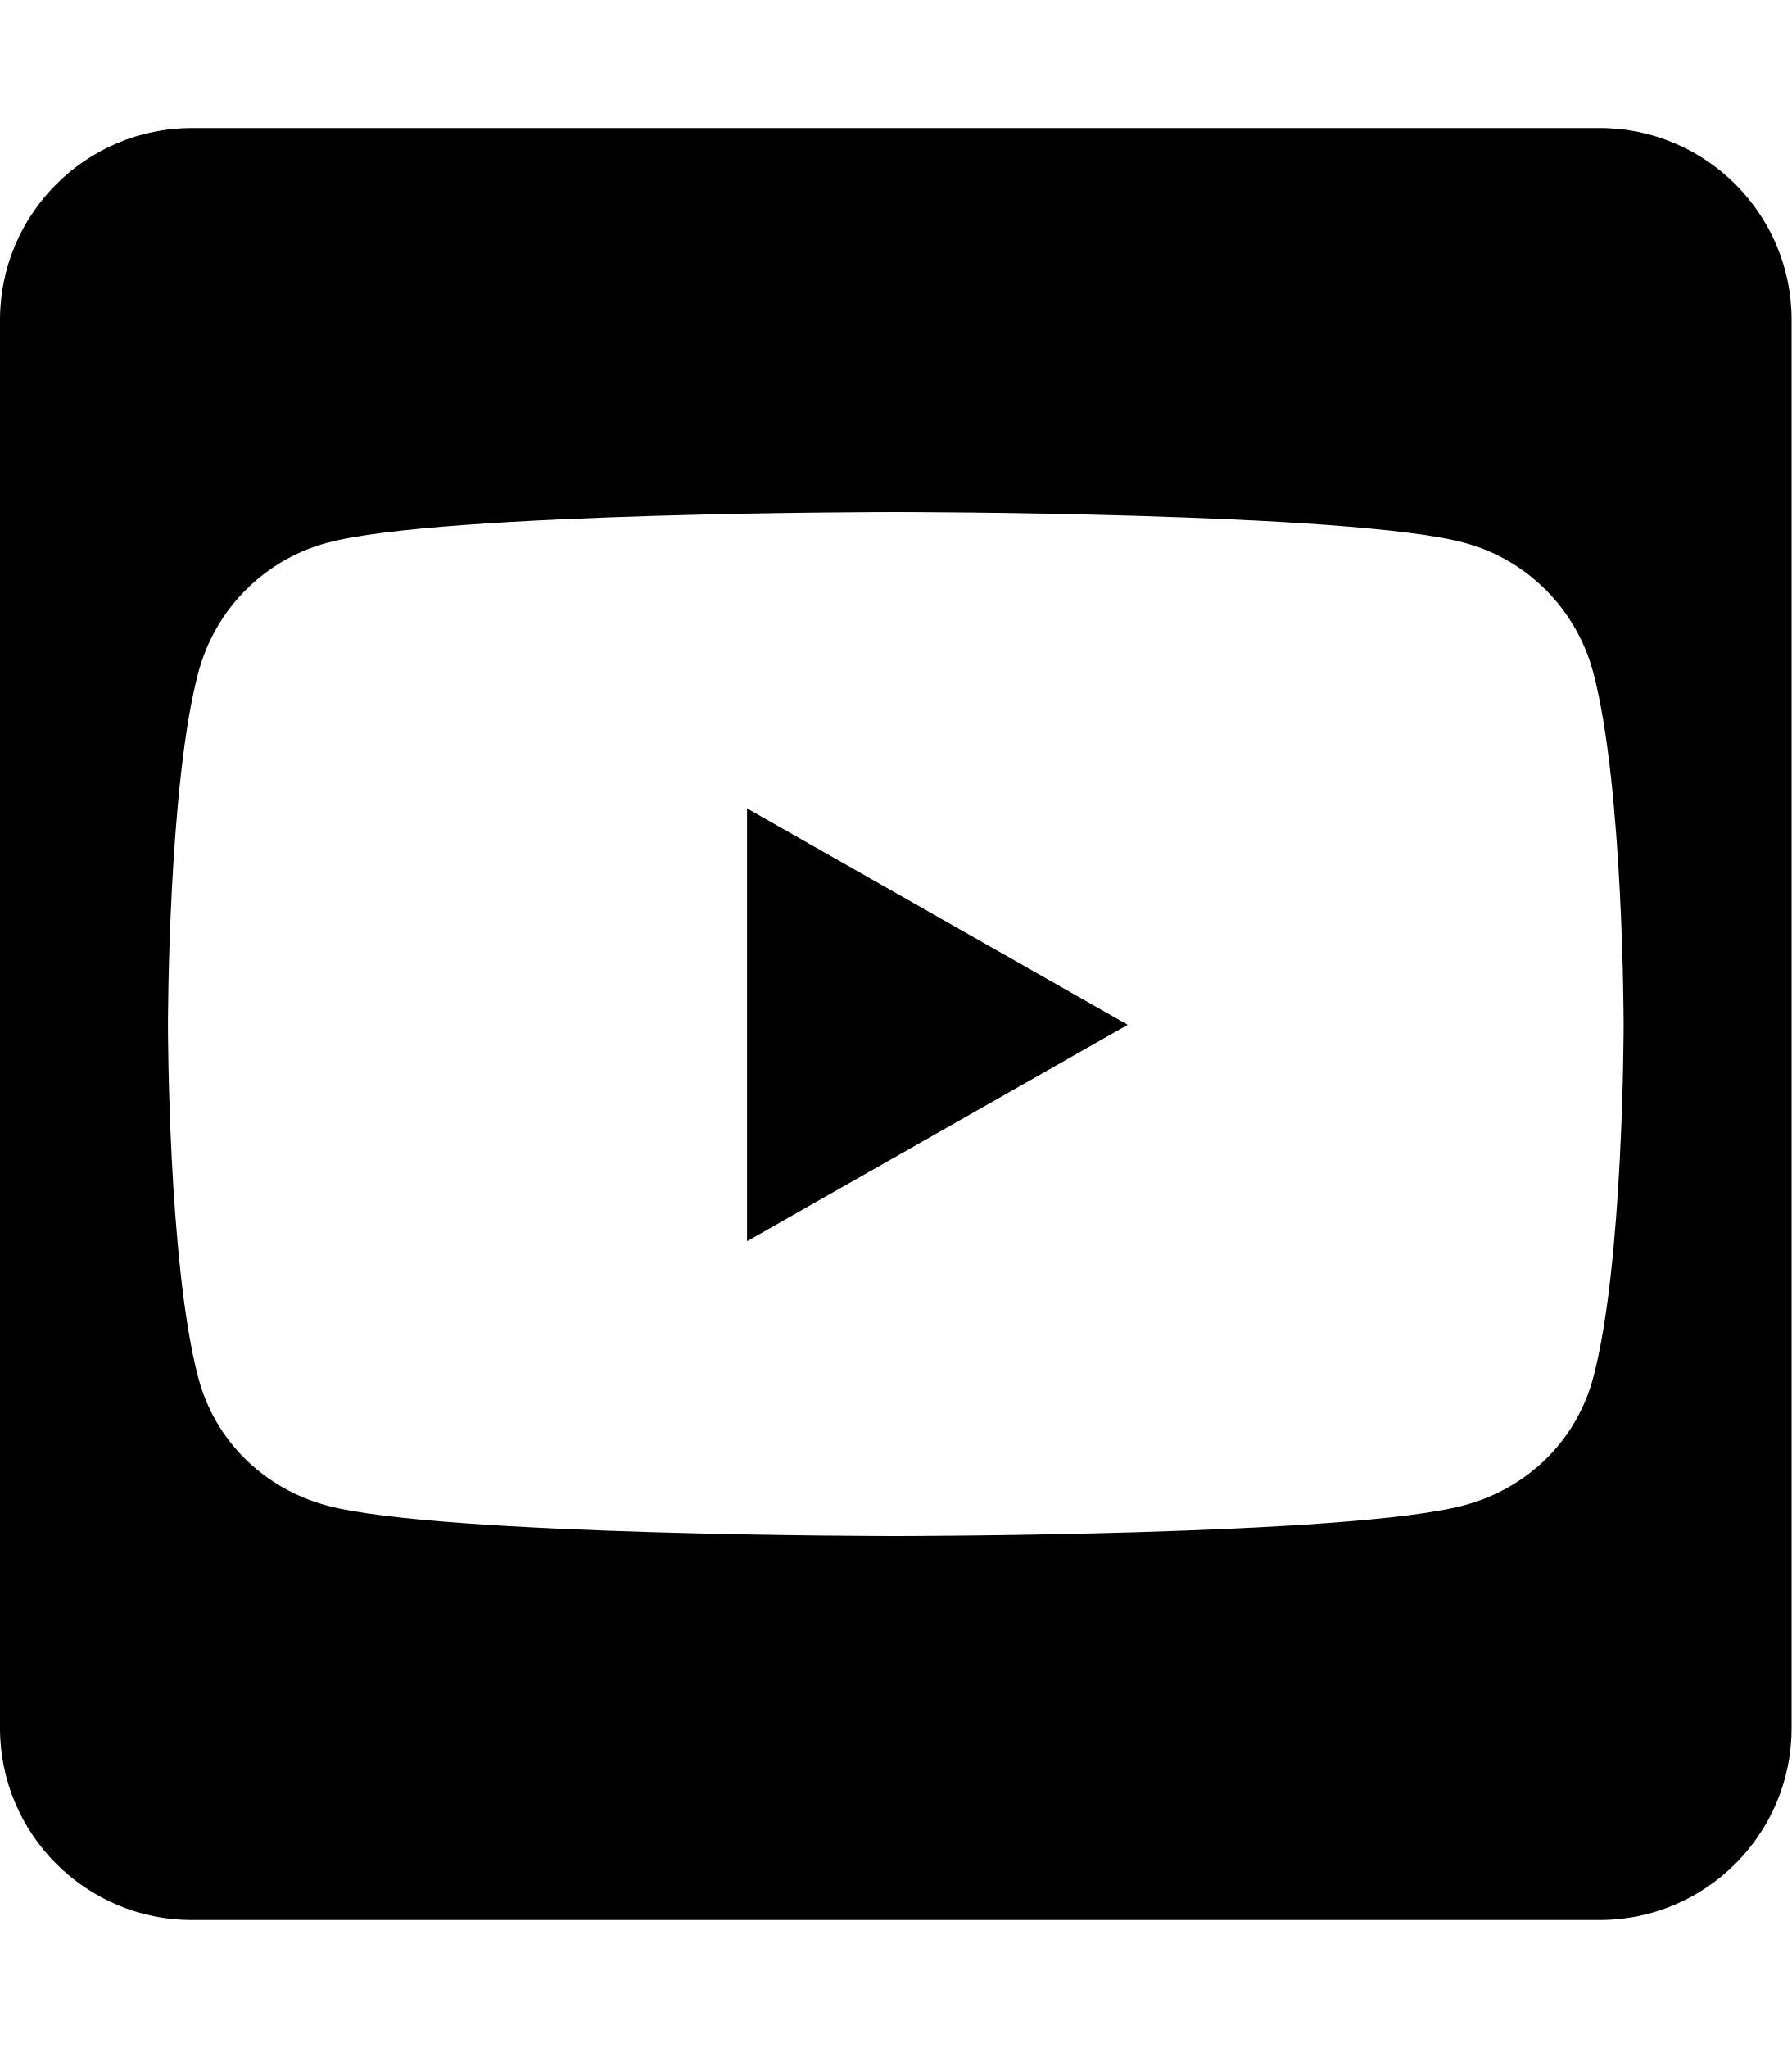
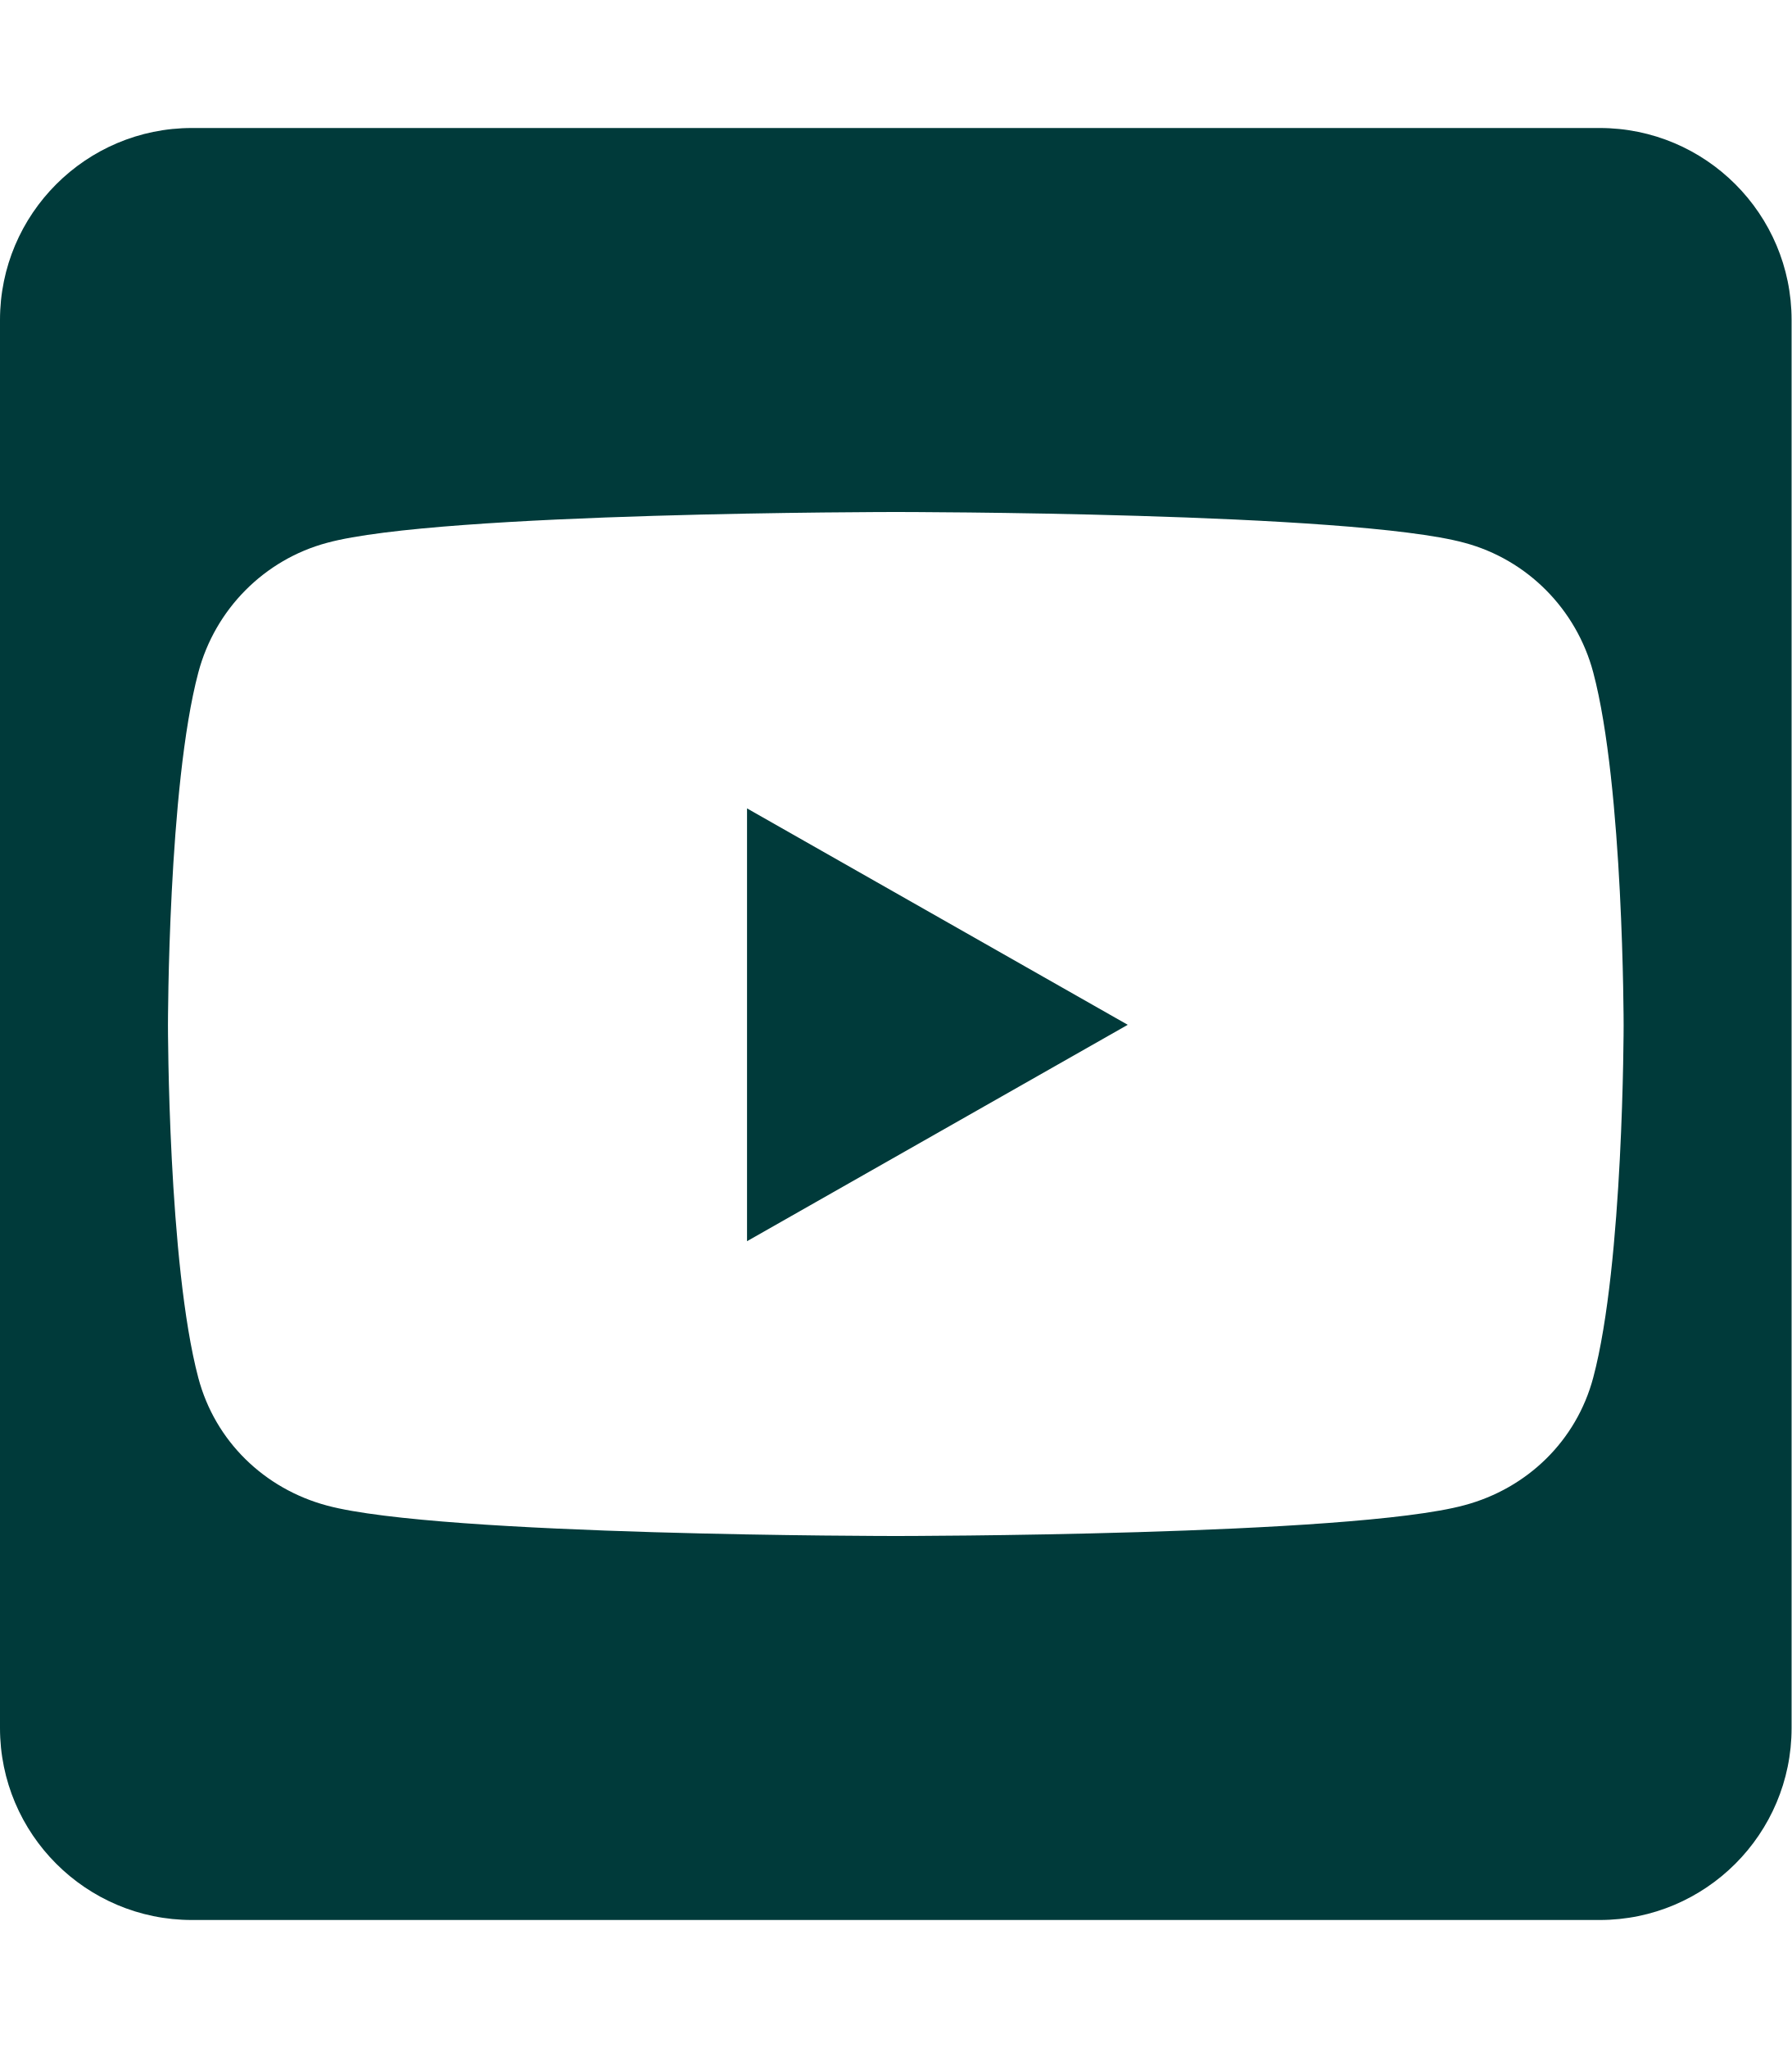
<svg xmlns="http://www.w3.org/2000/svg" viewBox="0 0 448 512">
-   <path d="M186.8 202.1l95.2 54.1-95.2 54.1V202.1zM448 80v352c0 26.5-21.5 48-48 48H48c-26.5 0-48-21.5-48-48V80c0-26.5 21.5-48 48-48h352c26.5 0 48 21.5 48 48zm-42 176.3s0-59.6-7.6-88.2c-4.2-15.8-16.5-28.2-32.2-32.4C337.9 128 224 128 224 128s-113.9 0-142.2 7.7c-15.7 4.2-28 16.6-32.2 32.4-7.6 28.5-7.6 88.2-7.6 88.2s0 59.6 7.6 88.2c4.2 15.8 16.5 27.7 32.2 31.9C110.1 384 224 384 224 384s113.9 0 142.2-7.7c15.7-4.2 28-16.1 32.2-31.9 7.6-28.5 7.6-88.1 7.6-88.1z" />
+   <path d="M186.8 202.1l95.2 54.1-95.2 54.1V202.1zM448 80v352c0 26.5-21.5 48-48 48H48c-26.5 0-48-21.5-48-48V80c0-26.5 21.5-48 48-48h352c26.5 0 48 21.5 48 48zm-42 176.3s0-59.6-7.6-88.2c-4.2-15.8-16.5-28.2-32.2-32.4C337.9 128 224 128 224 128s-113.9 0-142.2 7.7c-15.7 4.2-28 16.6-32.2 32.4-7.6 28.5-7.6 88.2-7.6 88.2s0 59.6 7.6 88.2c4.2 15.8 16.5 27.7 32.2 31.9C110.1 384 224 384 224 384s113.9 0 142.2-7.7c15.7-4.2 28-16.1 32.2-31.9 7.6-28.5 7.6-88.1 7.6-88.1z" fill="rgb(0, 58, 58)" />
</svg>
